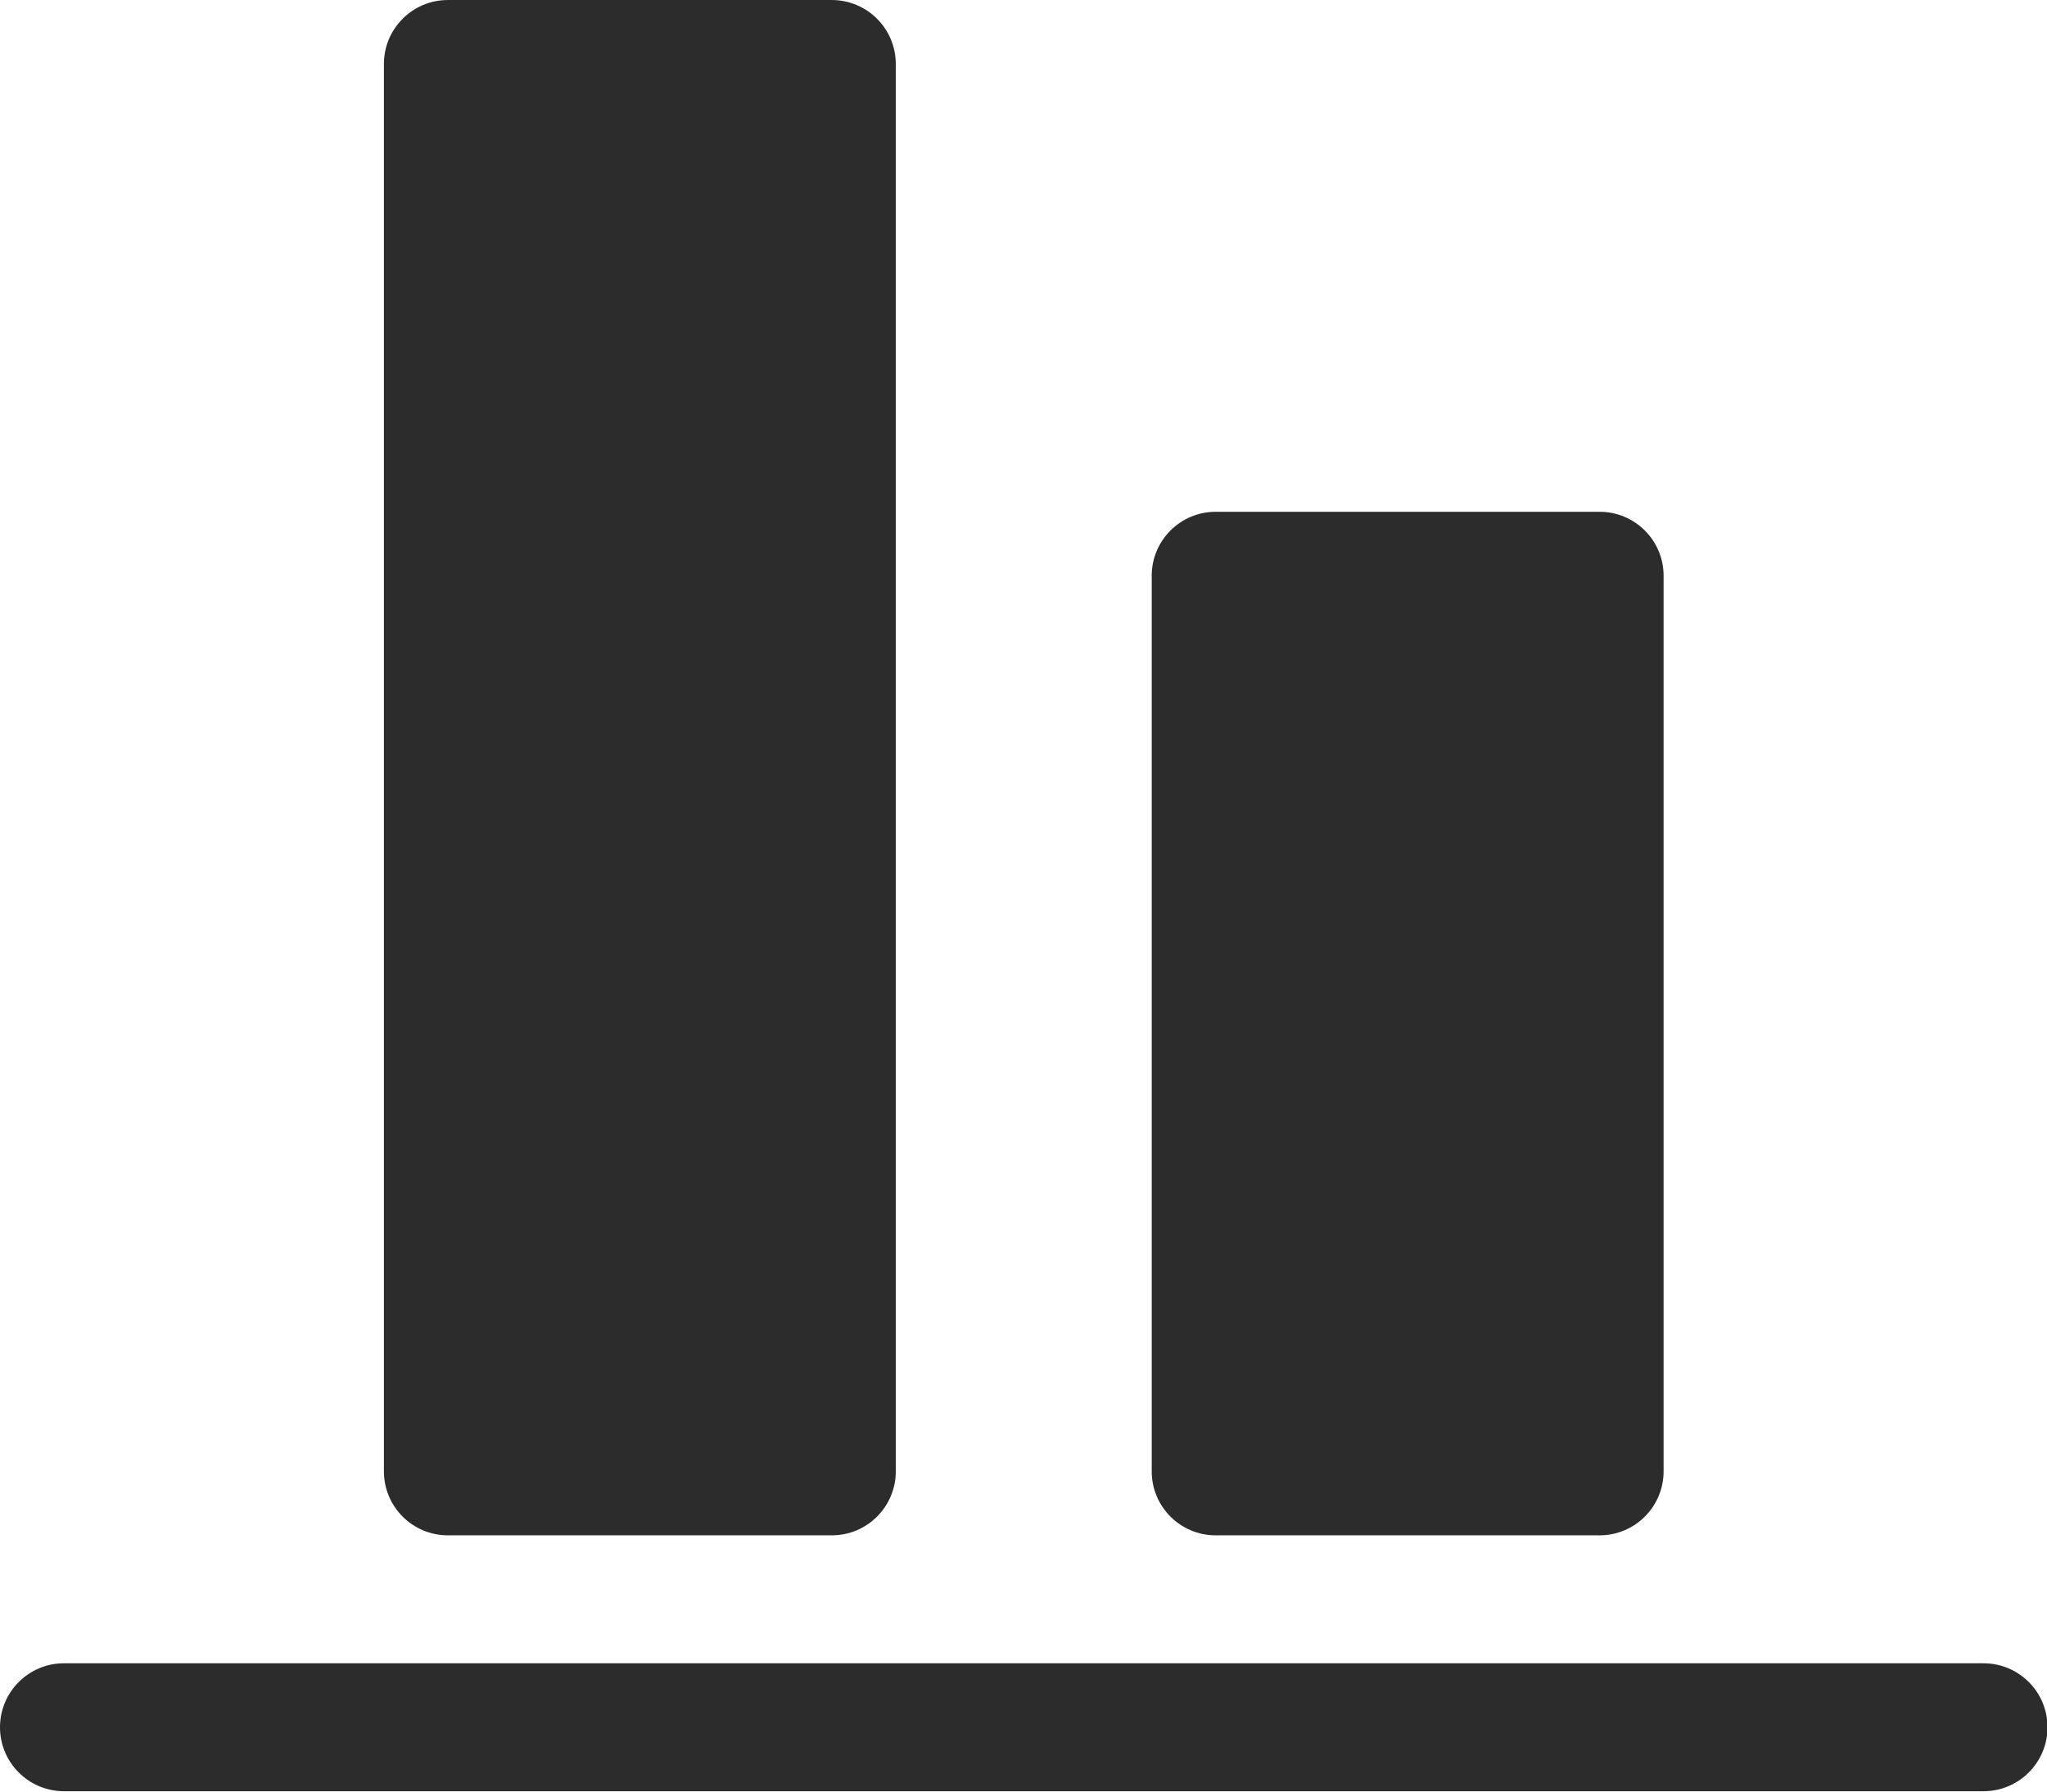
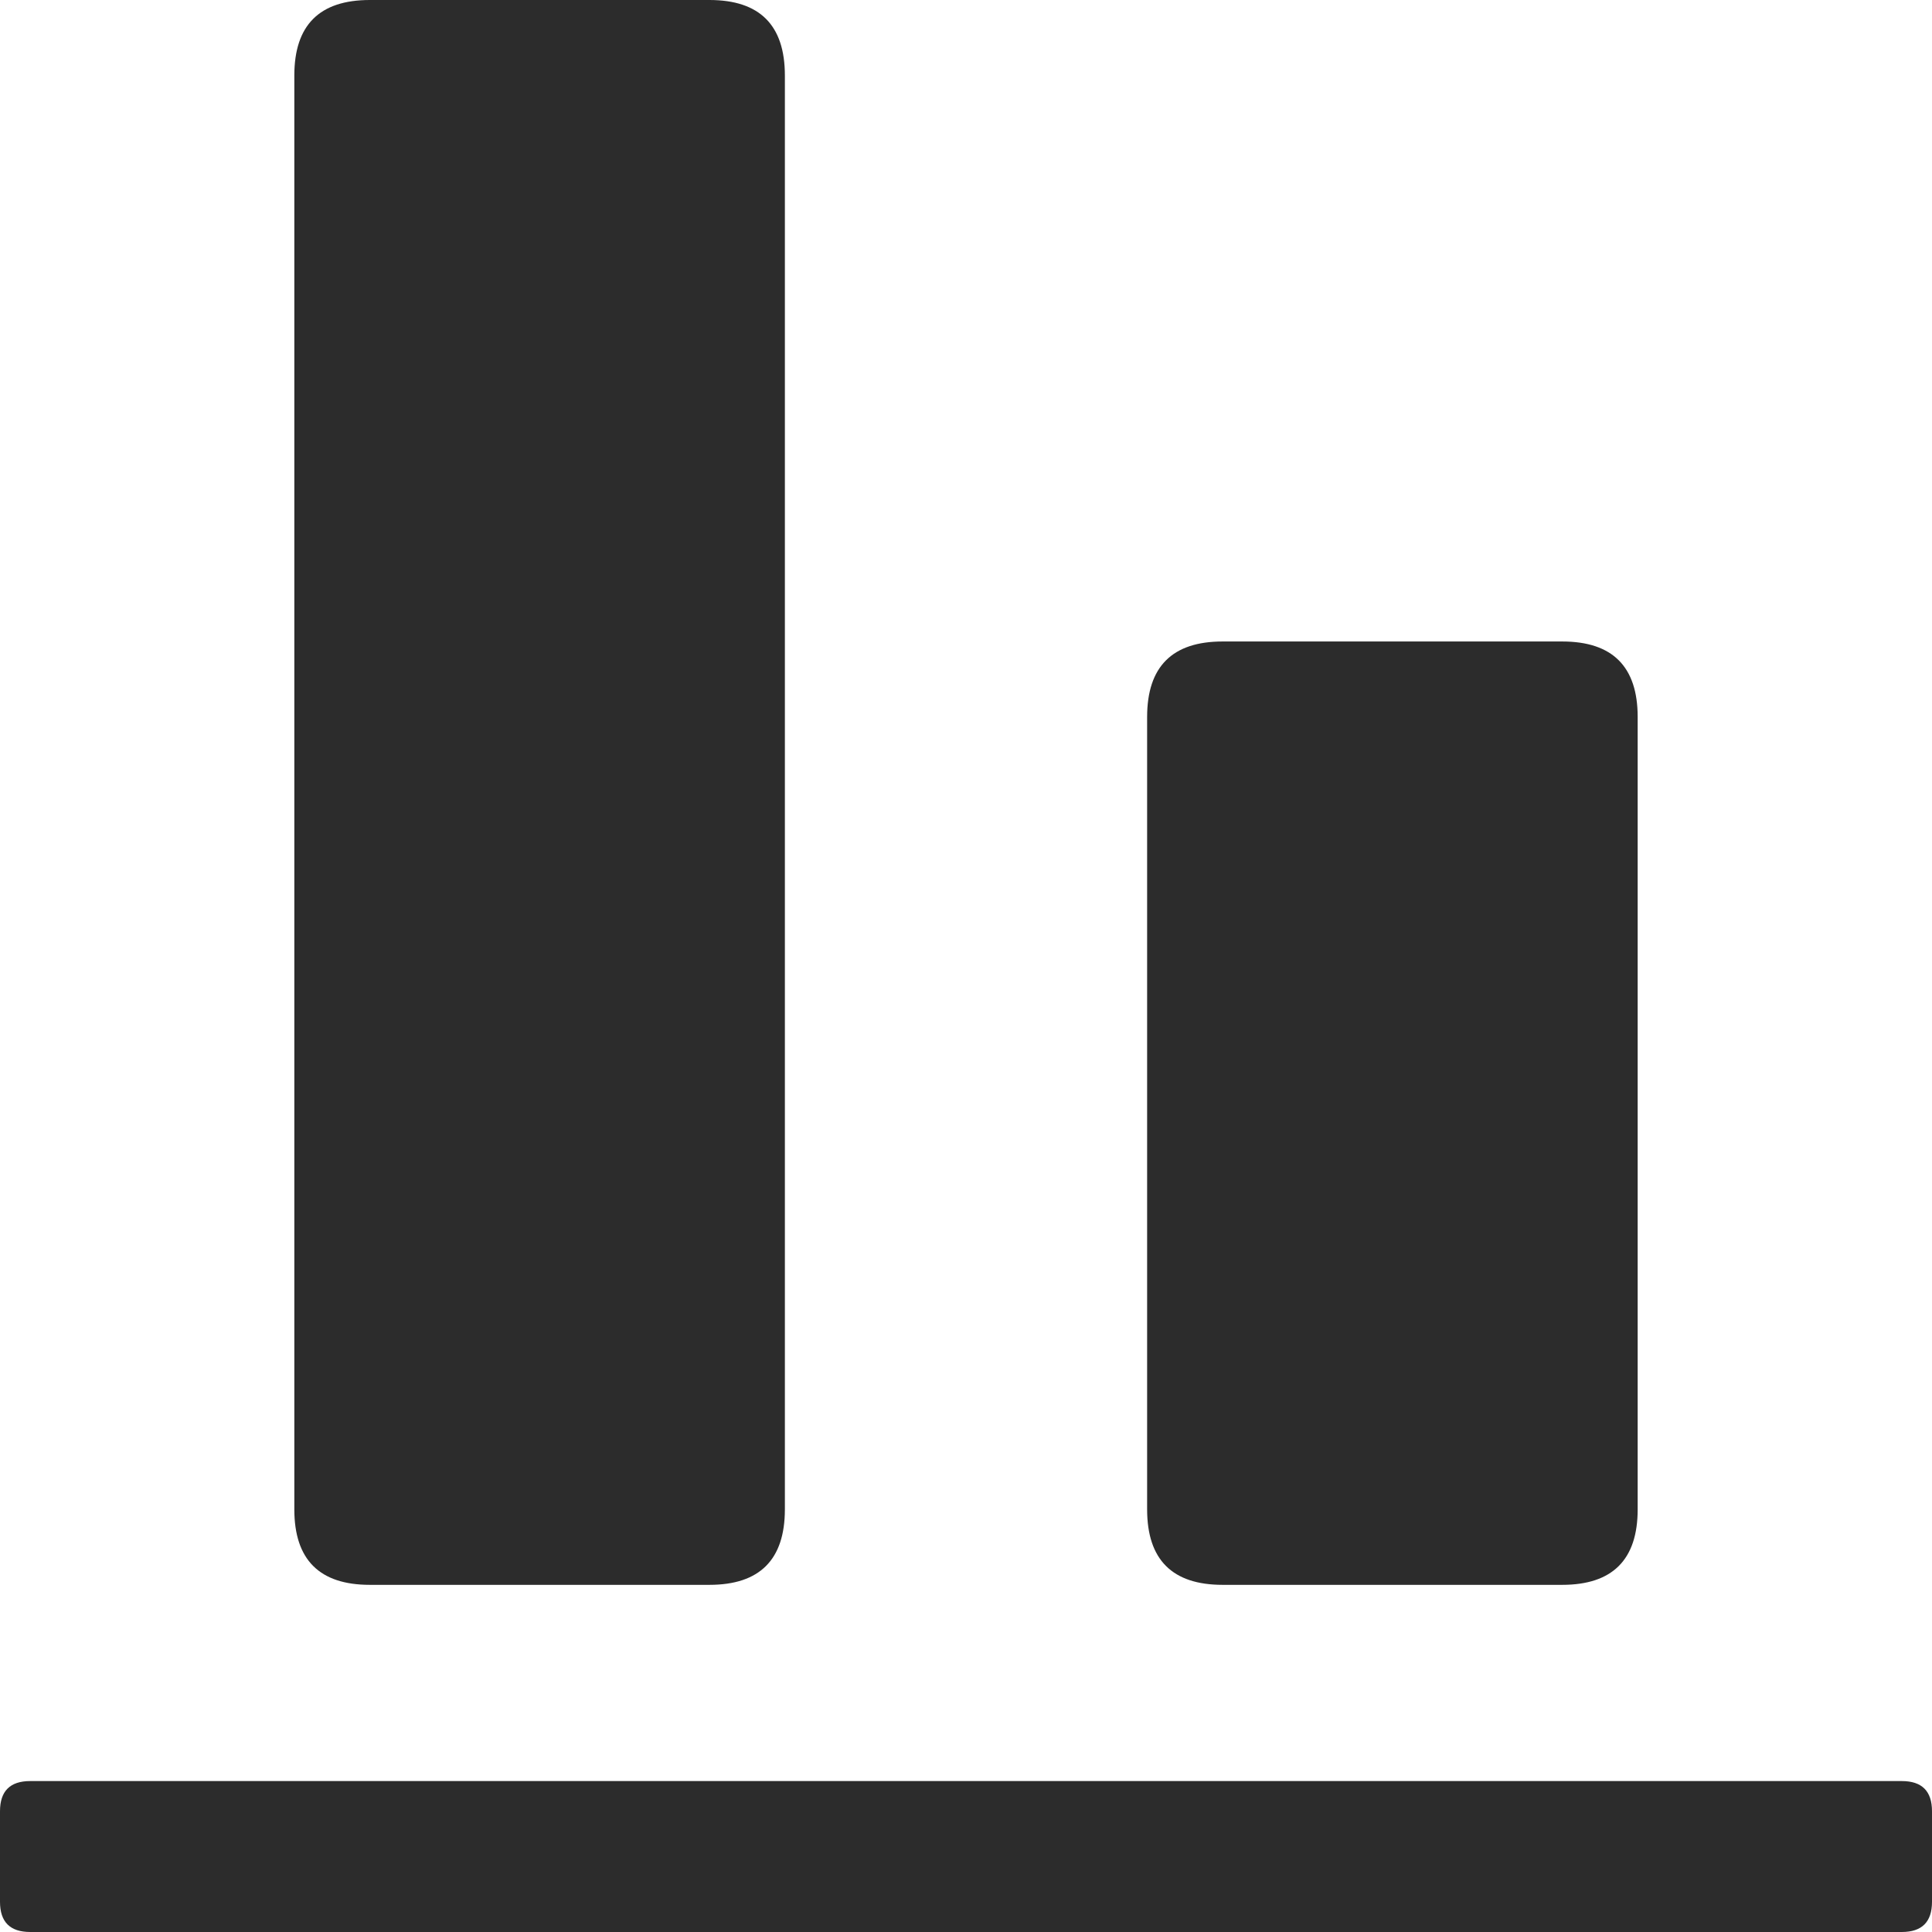
- <svg xmlns="http://www.w3.org/2000/svg" t="1767341827161" class="icon" viewBox="0 0 1170 1024" version="1.1" p-id="2422" width="18.281" height="16">
-   <path d="M1170.286 987.429a36.571 36.571 0 0 0-36.571-36.571H36.571a36.571 36.571 0 0 0 0 73.143h1097.143a36.571 36.571 0 0 0 36.571-36.571z m-219.429-146.286v-512a36.571 36.571 0 0 0-36.571-36.571h-219.429a36.571 36.571 0 0 0-36.571 36.571v512a36.571 36.571 0 0 0 36.571 36.571h219.429a36.571 36.571 0 0 0 36.571-36.571z m-438.857 0V36.571a36.571 36.571 0 0 0-36.571-36.571h-219.429a36.571 36.571 0 0 0-36.571 36.571v804.571a36.571 36.571 0 0 0 36.571 36.571h219.429a36.571 36.571 0 0 0 36.571-36.571z" fill="#2c2c2c" p-id="2423" />
+ <svg xmlns="http://www.w3.org/2000/svg" t="1770732353748" class="icon" viewBox="0 0 1024 1024" version="1.1" p-id="3620" width="16" height="16">
+   <path d="M0 944m16 0l992 0q16 0 16 16l0 48q0 16-16 16l-992 0q-16 0-16-16l0-48q0-16 16-16Z" p-id="3621" fill="#2c2c2c" />
+   <path d="M608 340m40 0l180 0q40 0 40 40l0 420q0 40-40 40l-180 0q-40 0-40-40l0-420q0-40 40-40Z" p-id="3622" fill="#2c2c2c" />
+   <path d="M156 0m40 0l180 0q40 0 40 40l0 760q0 40-40 40l-180 0q-40 0-40-40l0-760q0-40 40-40Z" p-id="3623" fill="#2c2c2c" />
</svg>
